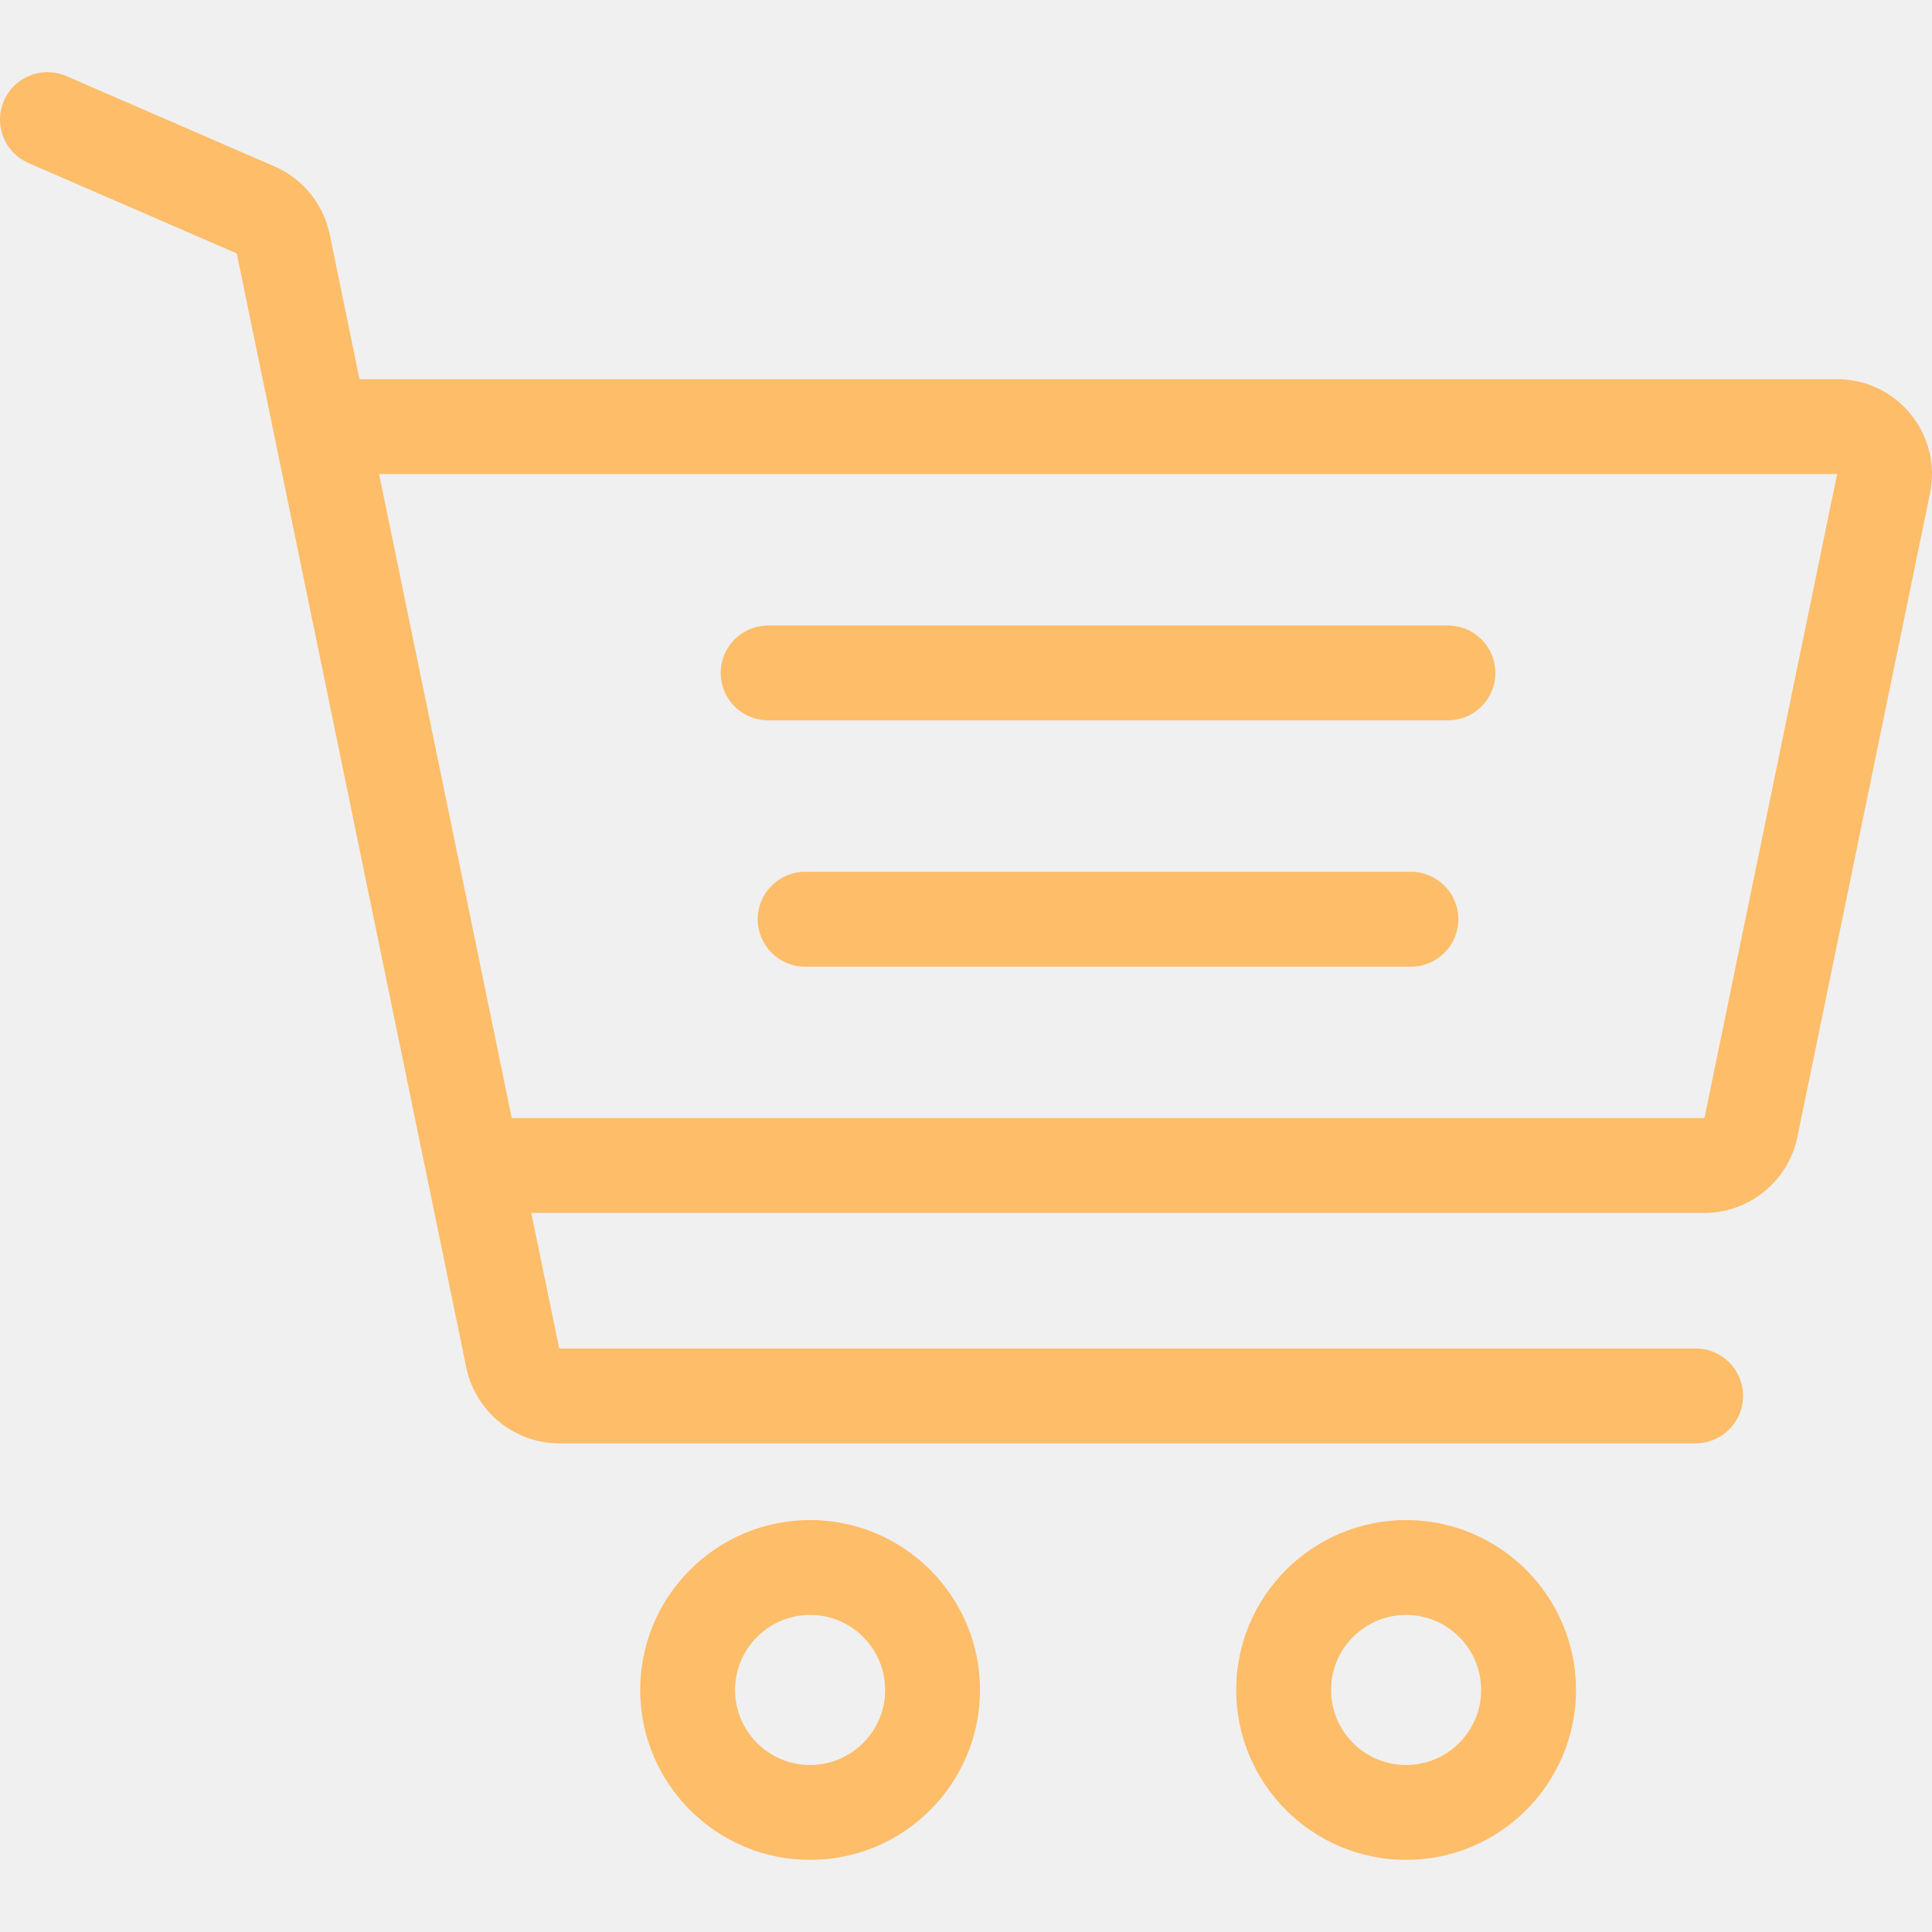
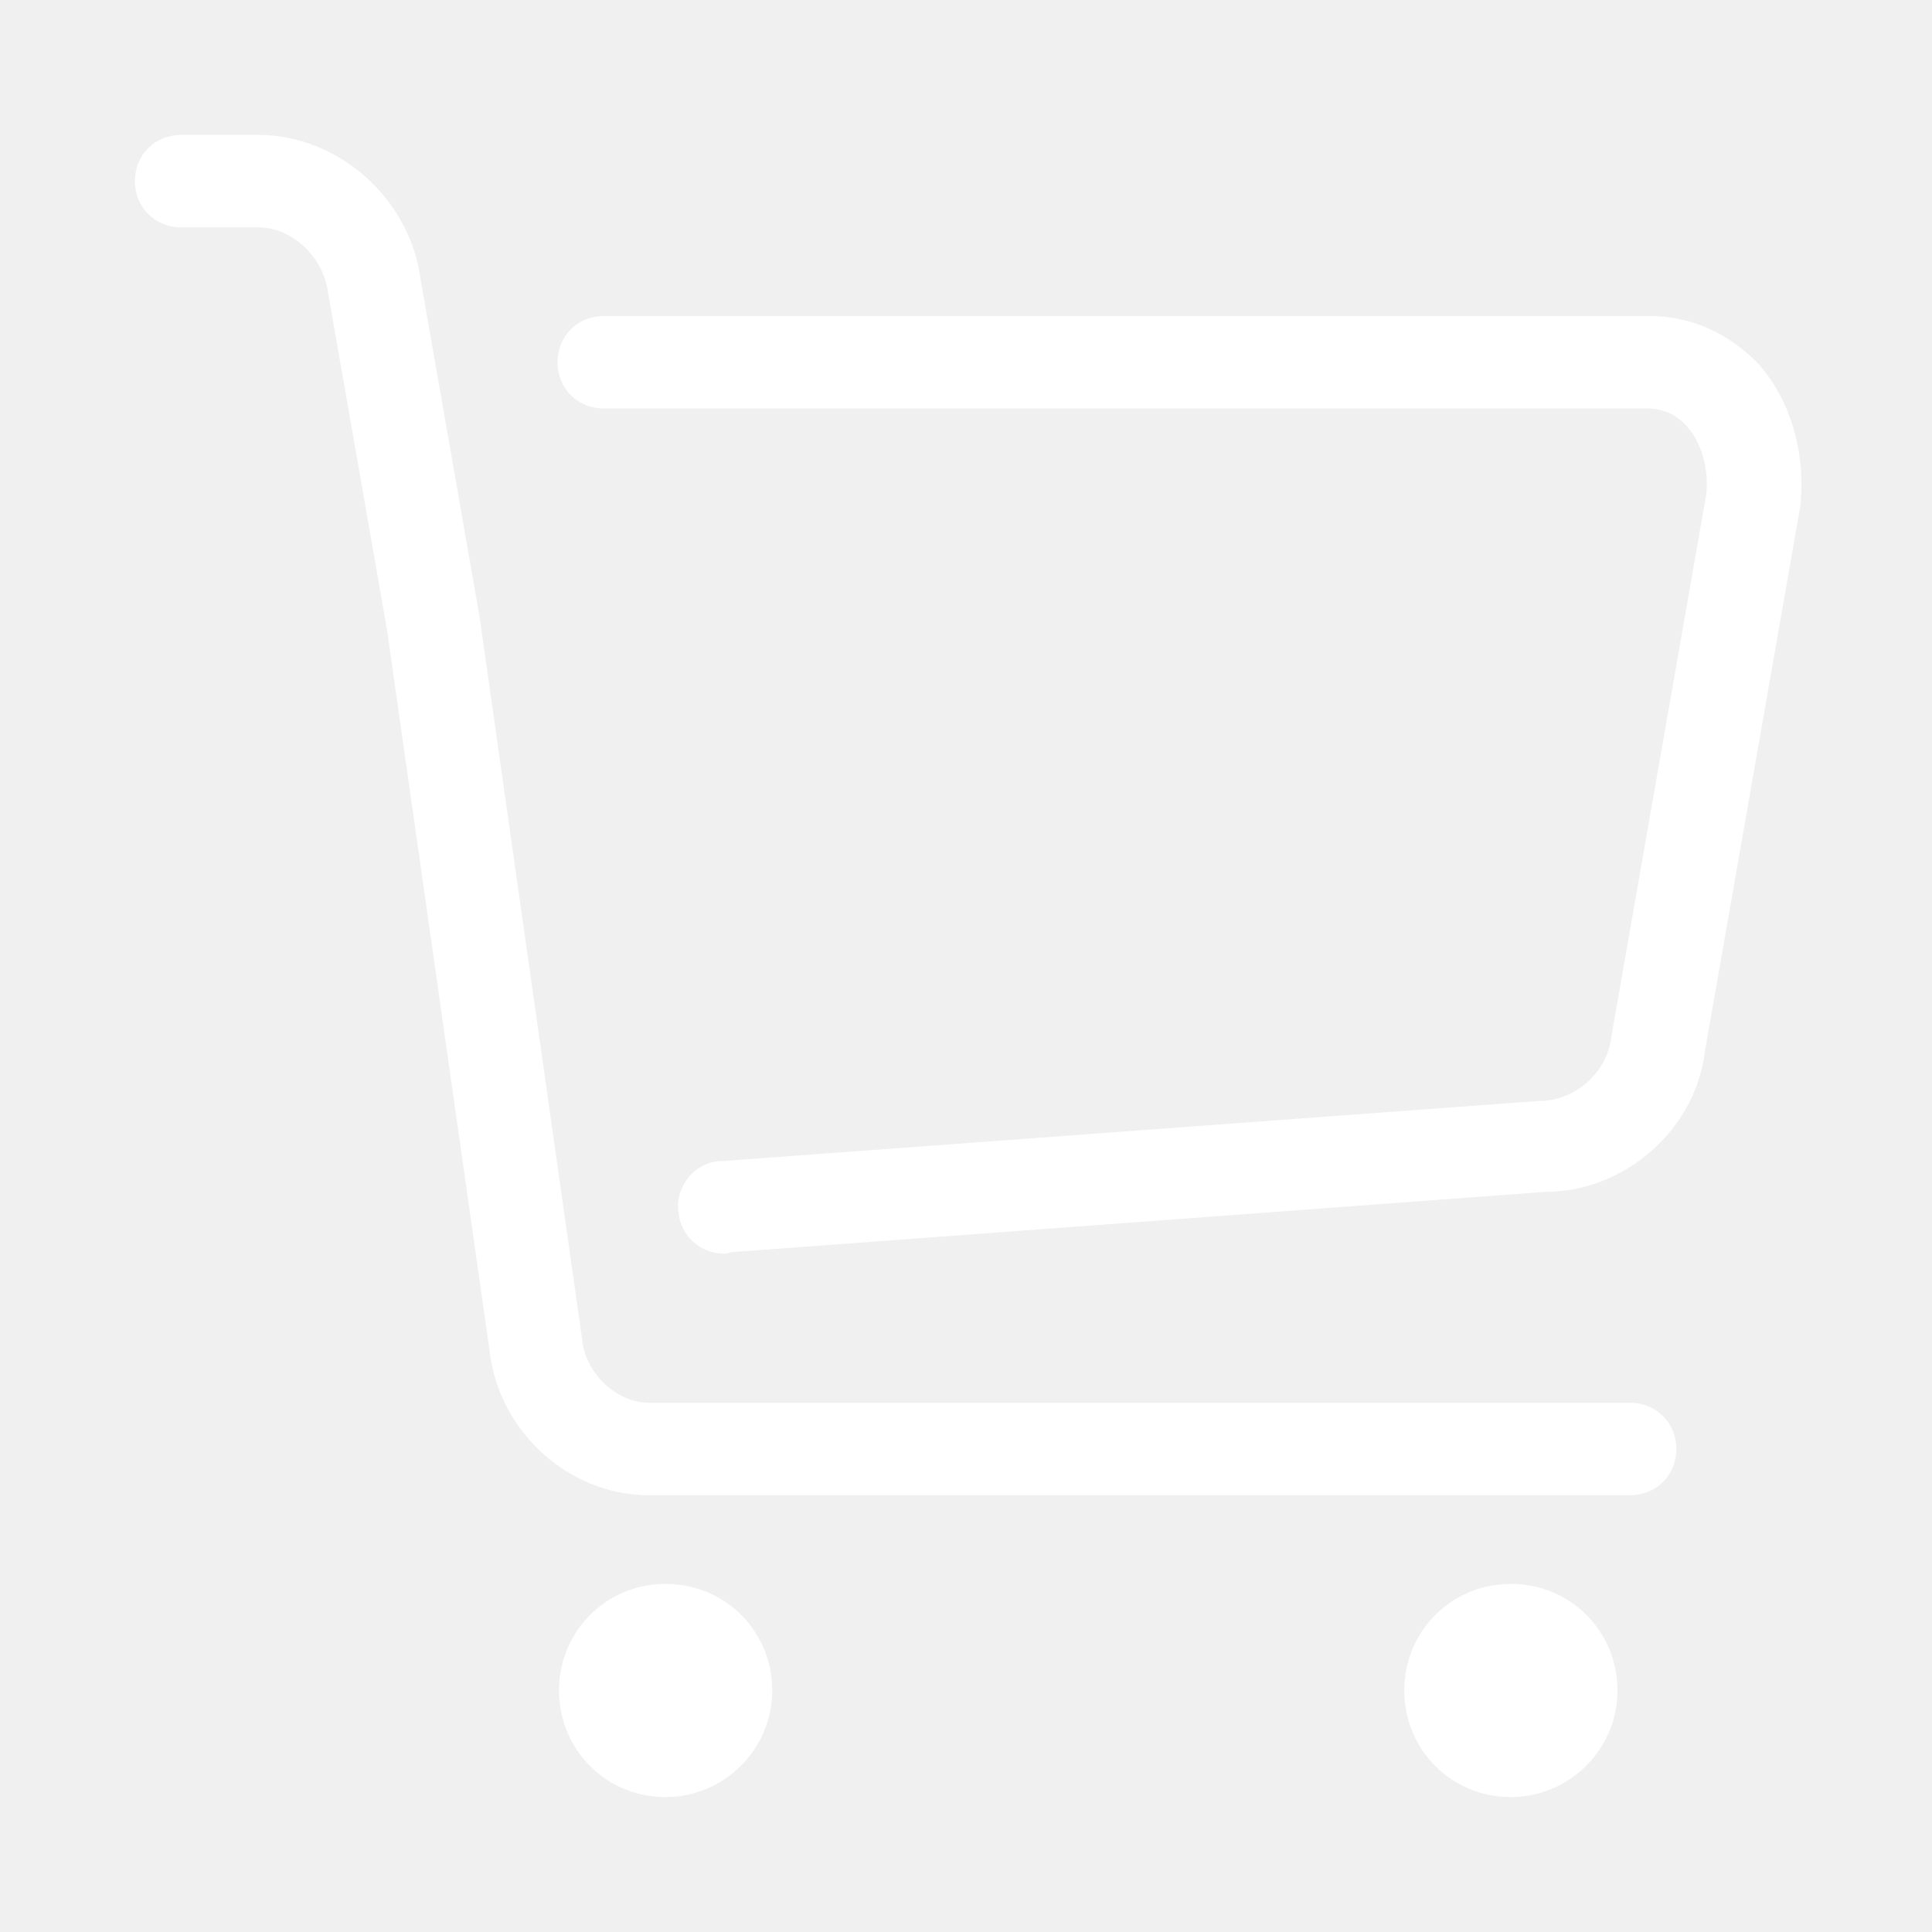
- <svg xmlns="http://www.w3.org/2000/svg" id="Capa_1" height="35px" width="35px" fill="#febd69" version="1.1" x="0px" y="0px" viewBox="0 0 511.999 511.999" style="enable-background:new 0 0 511.999 511.999;" xml:space="preserve">
-   <g>
-     <g>
-       <path d="M214.685,402.828c-24.829,0-45.029,20.2-45.029,45.029c0,24.829,20.2,45.029,45.029,45.029s45.029-20.2,45.029-45.029    C259.713,423.028,239.513,402.828,214.685,402.828z M214.685,467.742c-10.966,0-19.887-8.922-19.887-19.887    c0-10.966,8.922-19.887,19.887-19.887s19.887,8.922,19.887,19.887C234.572,458.822,225.65,467.742,214.685,467.742z" />
-     </g>
+ <svg xmlns="http://www.w3.org/2000/svg" width="36px" height="36px" viewBox="0 0 1024 1024" fill="#ffffff" class="icon" version="1.1" stroke="#ffffff">
+   <g id="SVGRepo_bgCarrier" stroke-width="0" />
+   <g id="SVGRepo_tracerCarrier" stroke-linecap="round" stroke-linejoin="round" />
+   <g id="SVGRepo_iconCarrier">
+     <path d="M800.8 952c-31.2 0-56-24.8-56-56s24.8-56 56-56 56 24.8 56 56-25.6 56-56 56z m-448 0c-31.2 0-56-24.8-56-56s24.8-56 56-56 56 24.8 56 56-25.6 56-56 56zM344 792c-42.4 0-79.2-33.6-84-76l-54.4-382.4-31.2-178.4c-2.4-19.2-19.2-35.2-37.6-35.2H96c-13.6 0-24-10.4-24-24s10.4-24 24-24h40.8c42.4 0 80 33.6 85.6 76l31.2 178.4 54.4 383.2C309.6 728 326.4 744 344 744h520c13.6 0 24 10.4 24 24s-10.4 24-24 24H344z m40-128c-12.8 0-23.2-9.6-24-22.4-0.8-6.4 1.6-12.8 5.6-17.6s10.4-8 16-8l434.4-32c19.2 0 36-15.2 38.4-33.6l50.4-288c1.6-13.6-2.4-28-10.4-36.8-5.6-6.4-12.8-9.6-21.6-9.6H320c-13.6 0-24-10.4-24-24s10.4-24 24-24h554.4c22.4 0 42.4 9.6 57.6 25.6 16.8 19.2 24.8 47.2 21.6 75.2l-50.4 288c-4.8 41.6-42.4 74.4-84 74.4l-432 32c-1.6 0.8-2.4 0.8-3.2 0.8z" fill="" />
  </g>
-   <g>
-     <g>
-       <path d="M372.63,402.828c-24.829,0-45.029,20.2-45.029,45.029c0,24.829,20.2,45.029,45.029,45.029s45.029-20.2,45.029-45.029    C417.658,423.028,397.458,402.828,372.63,402.828z M372.63,467.742c-10.966,0-19.887-8.922-19.887-19.887    c0-10.966,8.922-19.887,19.887-19.887c10.966,0,19.887,8.922,19.887,19.887C392.517,458.822,383.595,467.742,372.63,467.742z" />
-     </g>
-   </g>
-   <g>
-     <g>
-       <path d="M383.716,165.755H203.567c-6.943,0-12.571,5.628-12.571,12.571c0,6.943,5.629,12.571,12.571,12.571h180.149    c6.943,0,12.571-5.628,12.571-12.571C396.287,171.382,390.659,165.755,383.716,165.755z" />
-     </g>
-   </g>
-   <g>
-     <g>
-       <path d="M373.911,231.035H213.373c-6.943,0-12.571,5.628-12.571,12.571s5.628,12.571,12.571,12.571h160.537    c6.943,0,12.571-5.628,12.571-12.571C386.481,236.664,380.853,231.035,373.911,231.035z" />
-     </g>
-   </g>
-   <g>
-     <g>
-       <path d="M506.341,109.744c-4.794-5.884-11.898-9.258-19.489-9.258H95.278L87.37,62.097c-1.651-8.008-7.113-14.732-14.614-17.989    l-55.177-23.95c-6.37-2.767-13.773,0.156-16.536,6.524c-2.766,6.37,0.157,13.774,6.524,16.537L62.745,67.17l60.826,295.261    c2.396,11.628,12.752,20.068,24.625,20.068h301.166c6.943,0,12.571-5.628,12.571-12.571c0-6.943-5.628-12.571-12.571-12.571    H148.197l-7.399-35.916H451.69c11.872,0,22.229-8.44,24.624-20.068l35.163-170.675    C513.008,123.266,511.136,115.627,506.341,109.744z M451.69,296.301H135.619l-35.161-170.674l386.393,0.001L451.69,296.301z" />
-     </g>
-   </g>
-   <g>
- </g>
-   <g>
- </g>
-   <g>
- </g>
-   <g>
- </g>
-   <g>
- </g>
-   <g>
- </g>
-   <g>
- </g>
-   <g>
- </g>
-   <g>
- </g>
-   <g>
- </g>
-   <g>
- </g>
-   <g>
- </g>
-   <g>
- </g>
-   <g>
- </g>
-   <g>
- </g>
</svg>
